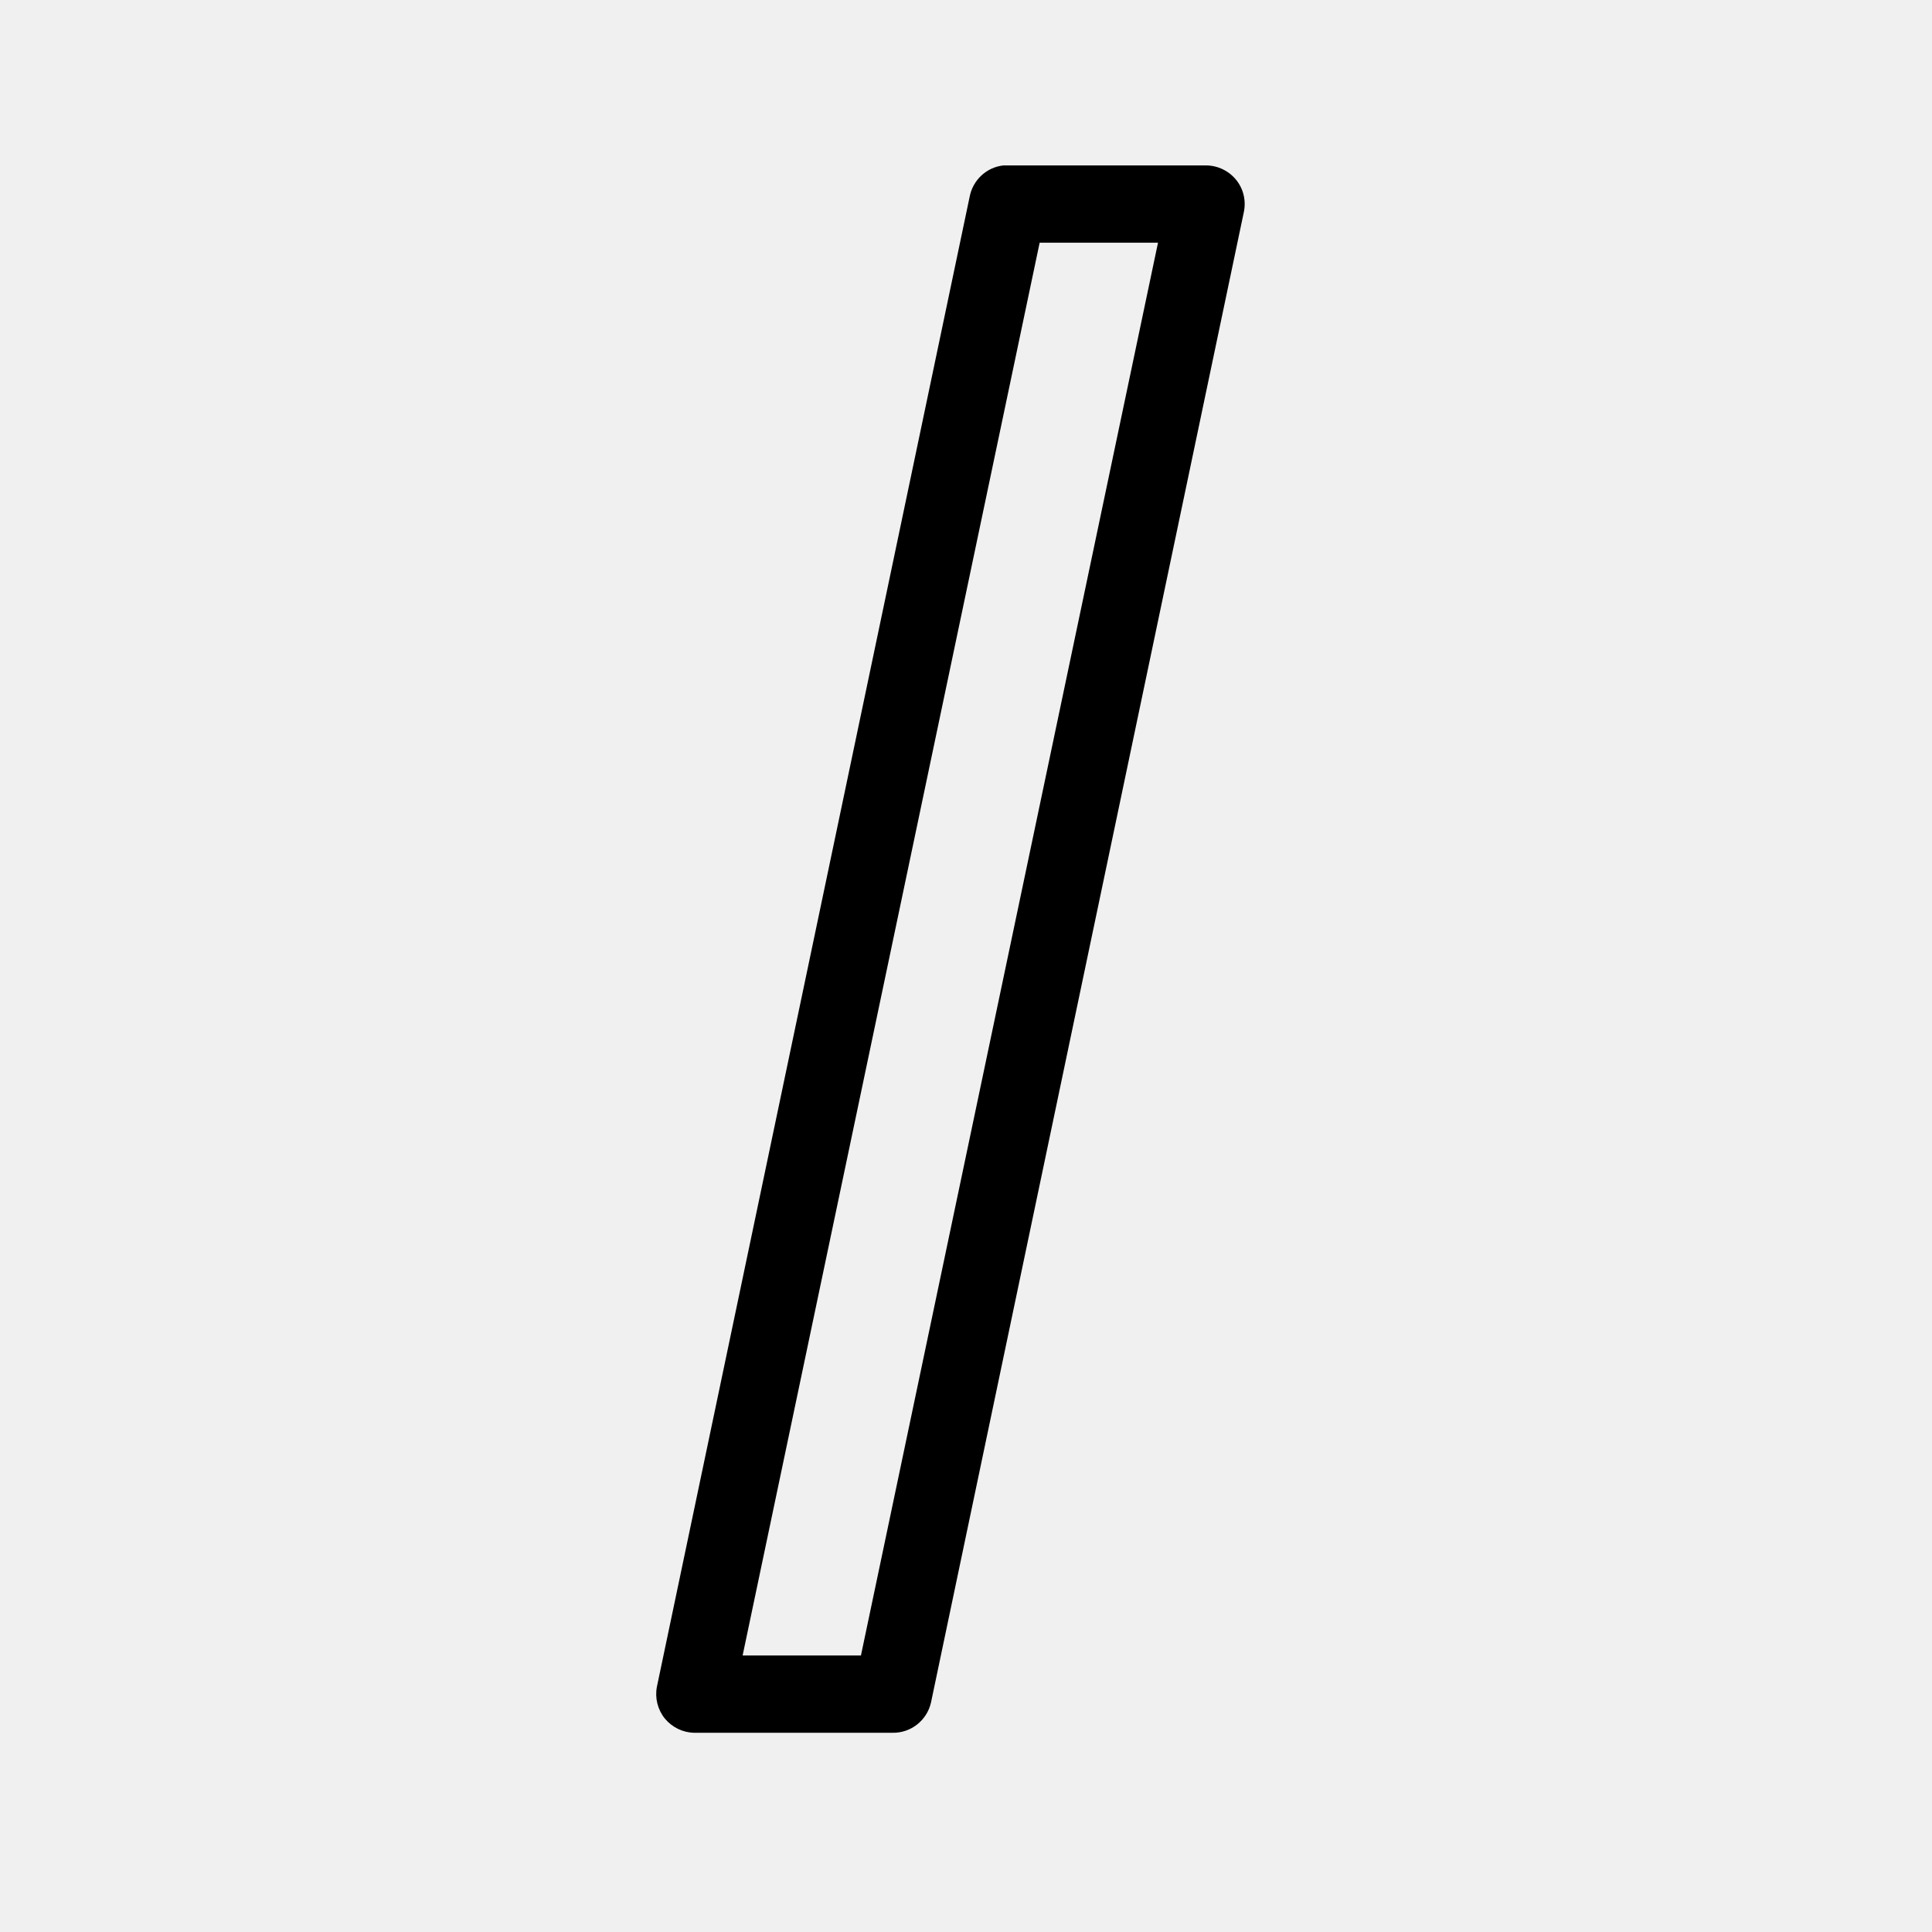
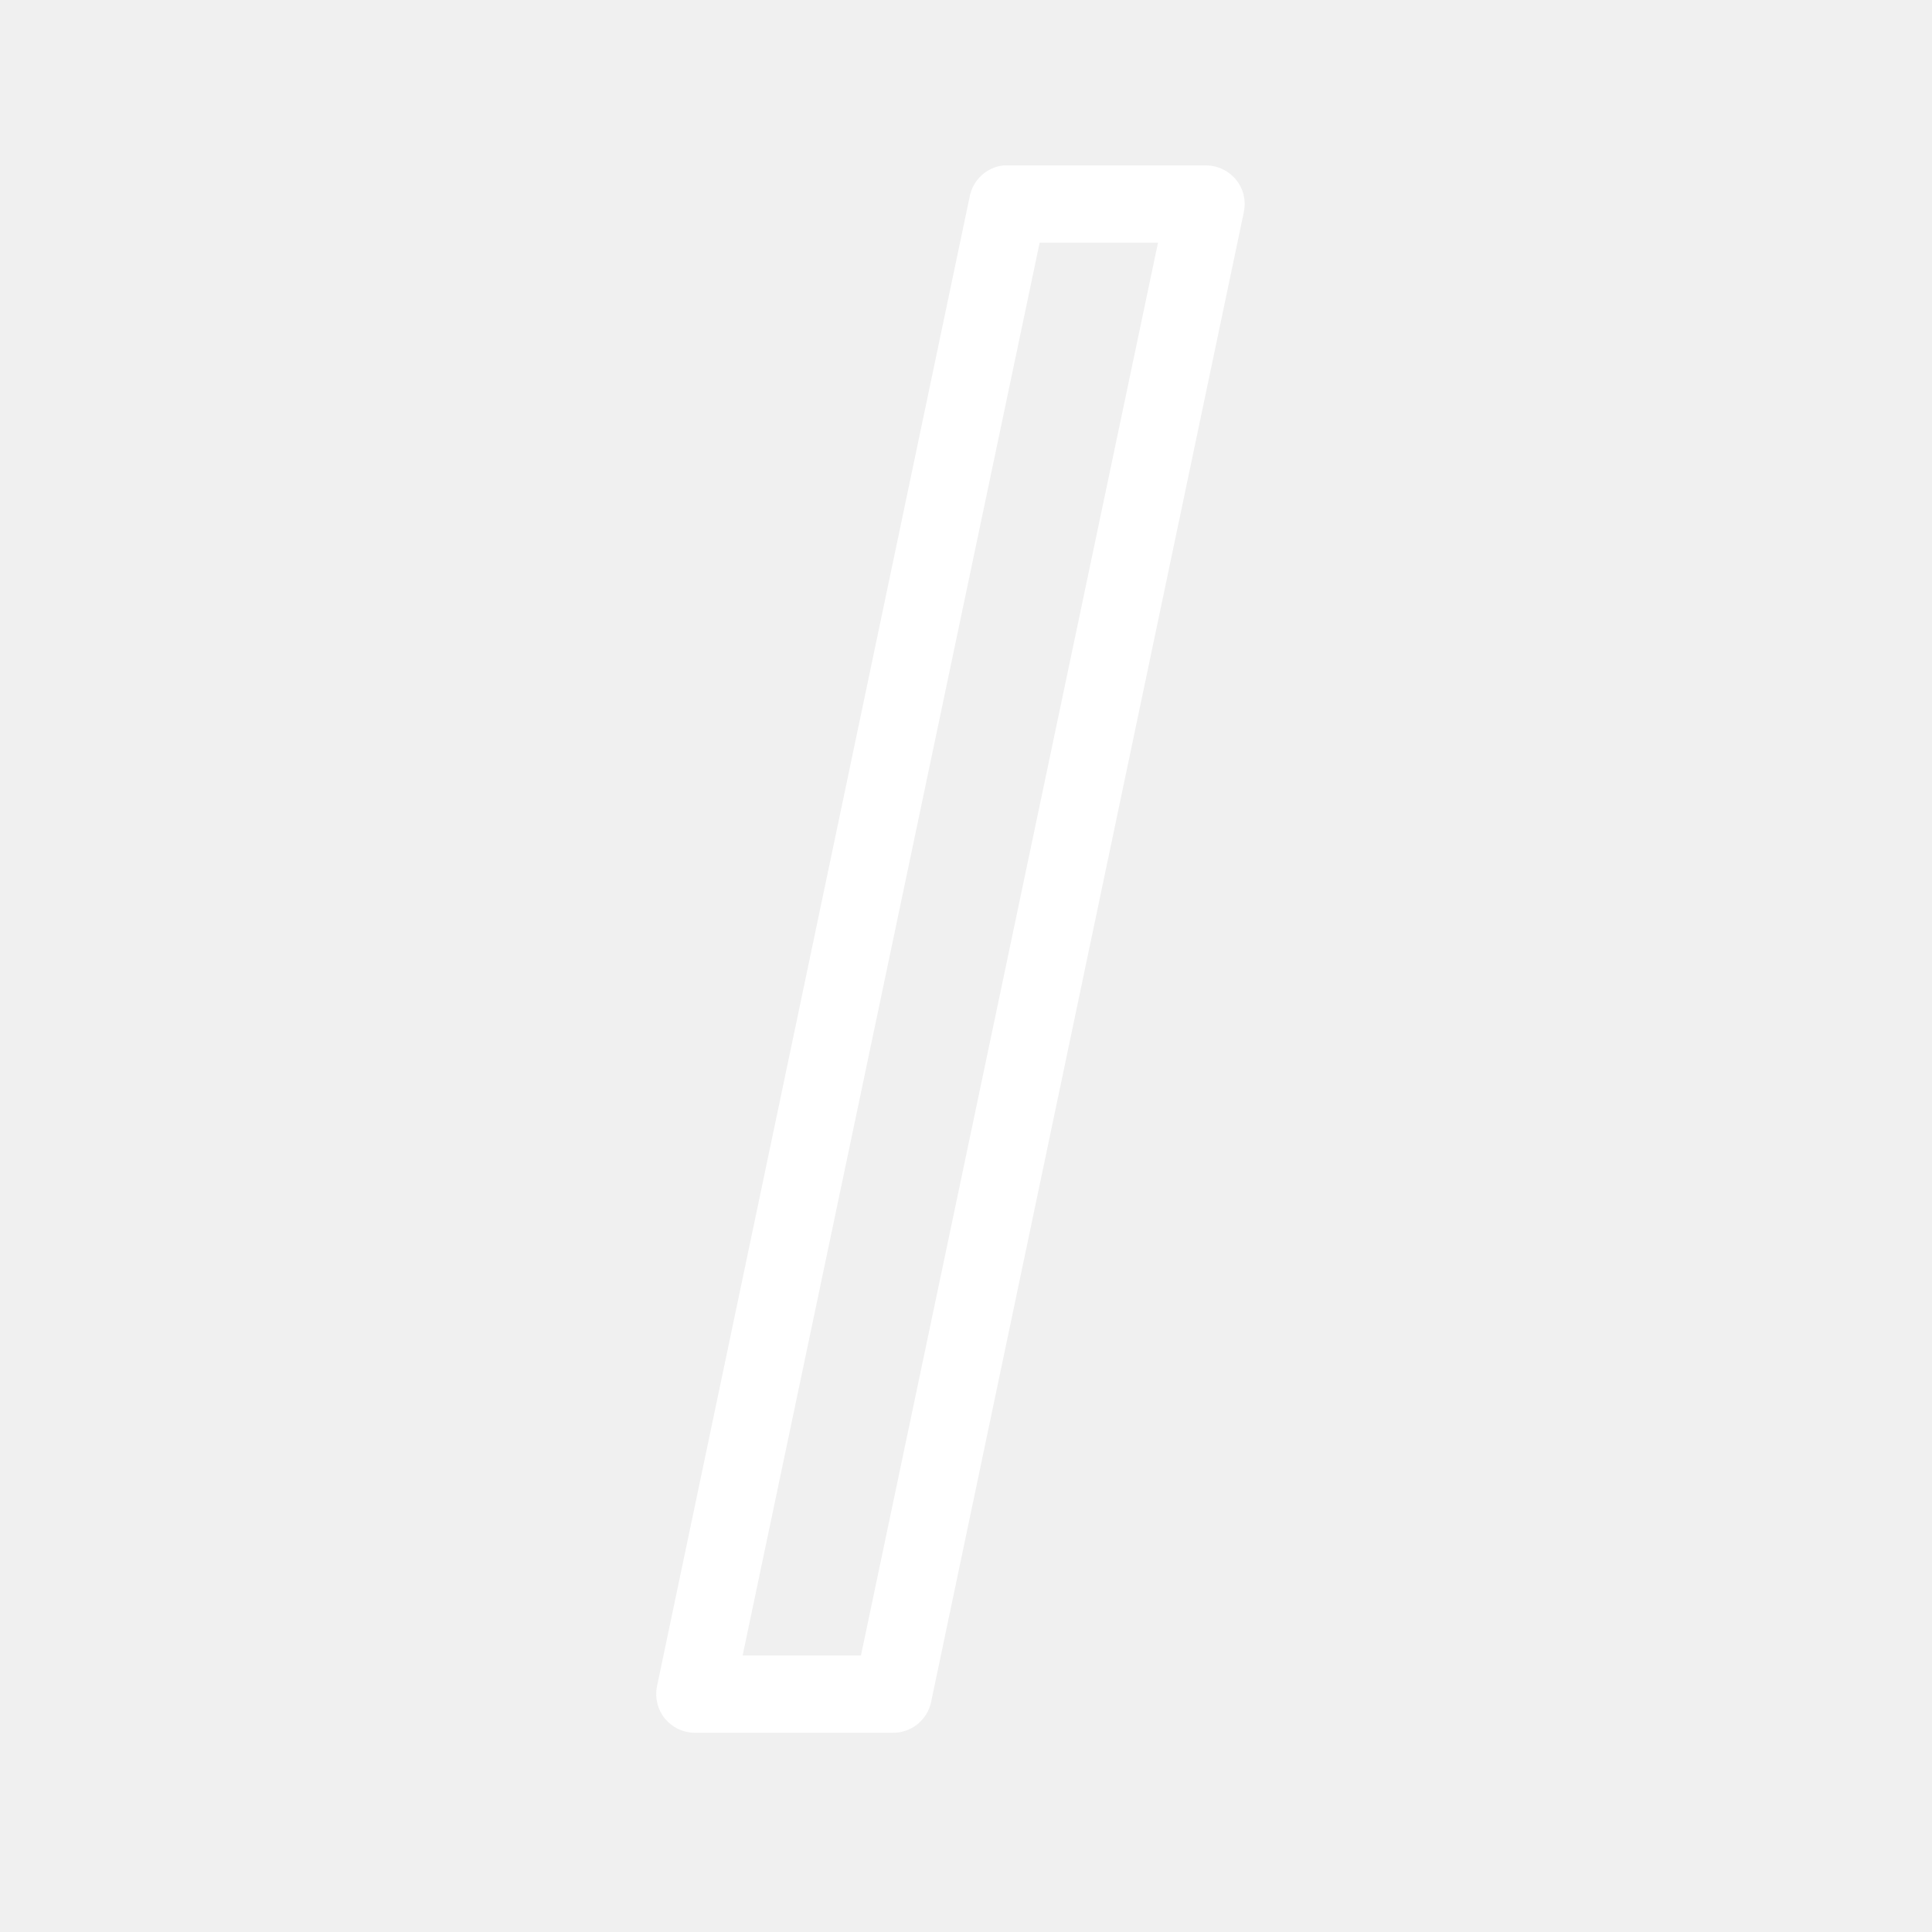
<svg xmlns="http://www.w3.org/2000/svg" viewBox="0 0 50 50">
-   <path d="M 25.969 4.281 C 25.531 4.328 25.176 4.66 25.094 5.094 L 17 43.656 C 16.945 43.945 17.02 44.246 17.207 44.477 C 17.395 44.703 17.672 44.84 17.969 44.844 L 23.094 44.844 C 23.57 44.855 23.988 44.527 24.094 44.062 L 32.188 5.5 C 32.254 5.203 32.184 4.895 31.996 4.66 C 31.805 4.422 31.52 4.285 31.219 4.281 L 26.062 4.281 C 26.031 4.281 26 4.281 25.969 4.281 Z M 26.906 6.281 L 29.969 6.281 L 22.281 42.844 L 19.219 42.844 Z" />
+   <path fill="#FFF" d="M 25.969 4.281 C 25.531 4.328 25.176 4.66 25.094 5.094 L 17 43.656 C 16.945 43.945 17.02 44.246 17.207 44.477 C 17.395 44.703 17.672 44.84 17.969 44.844 L 23.094 44.844 C 23.57 44.855 23.988 44.527 24.094 44.062 L 32.188 5.5 C 32.254 5.203 32.184 4.895 31.996 4.66 C 31.805 4.422 31.52 4.285 31.219 4.281 L 26.062 4.281 C 26.031 4.281 26 4.281 25.969 4.281 Z M 26.906 6.281 L 29.969 6.281 L 22.281 42.844 L 19.219 42.844 Z" />
</svg>
